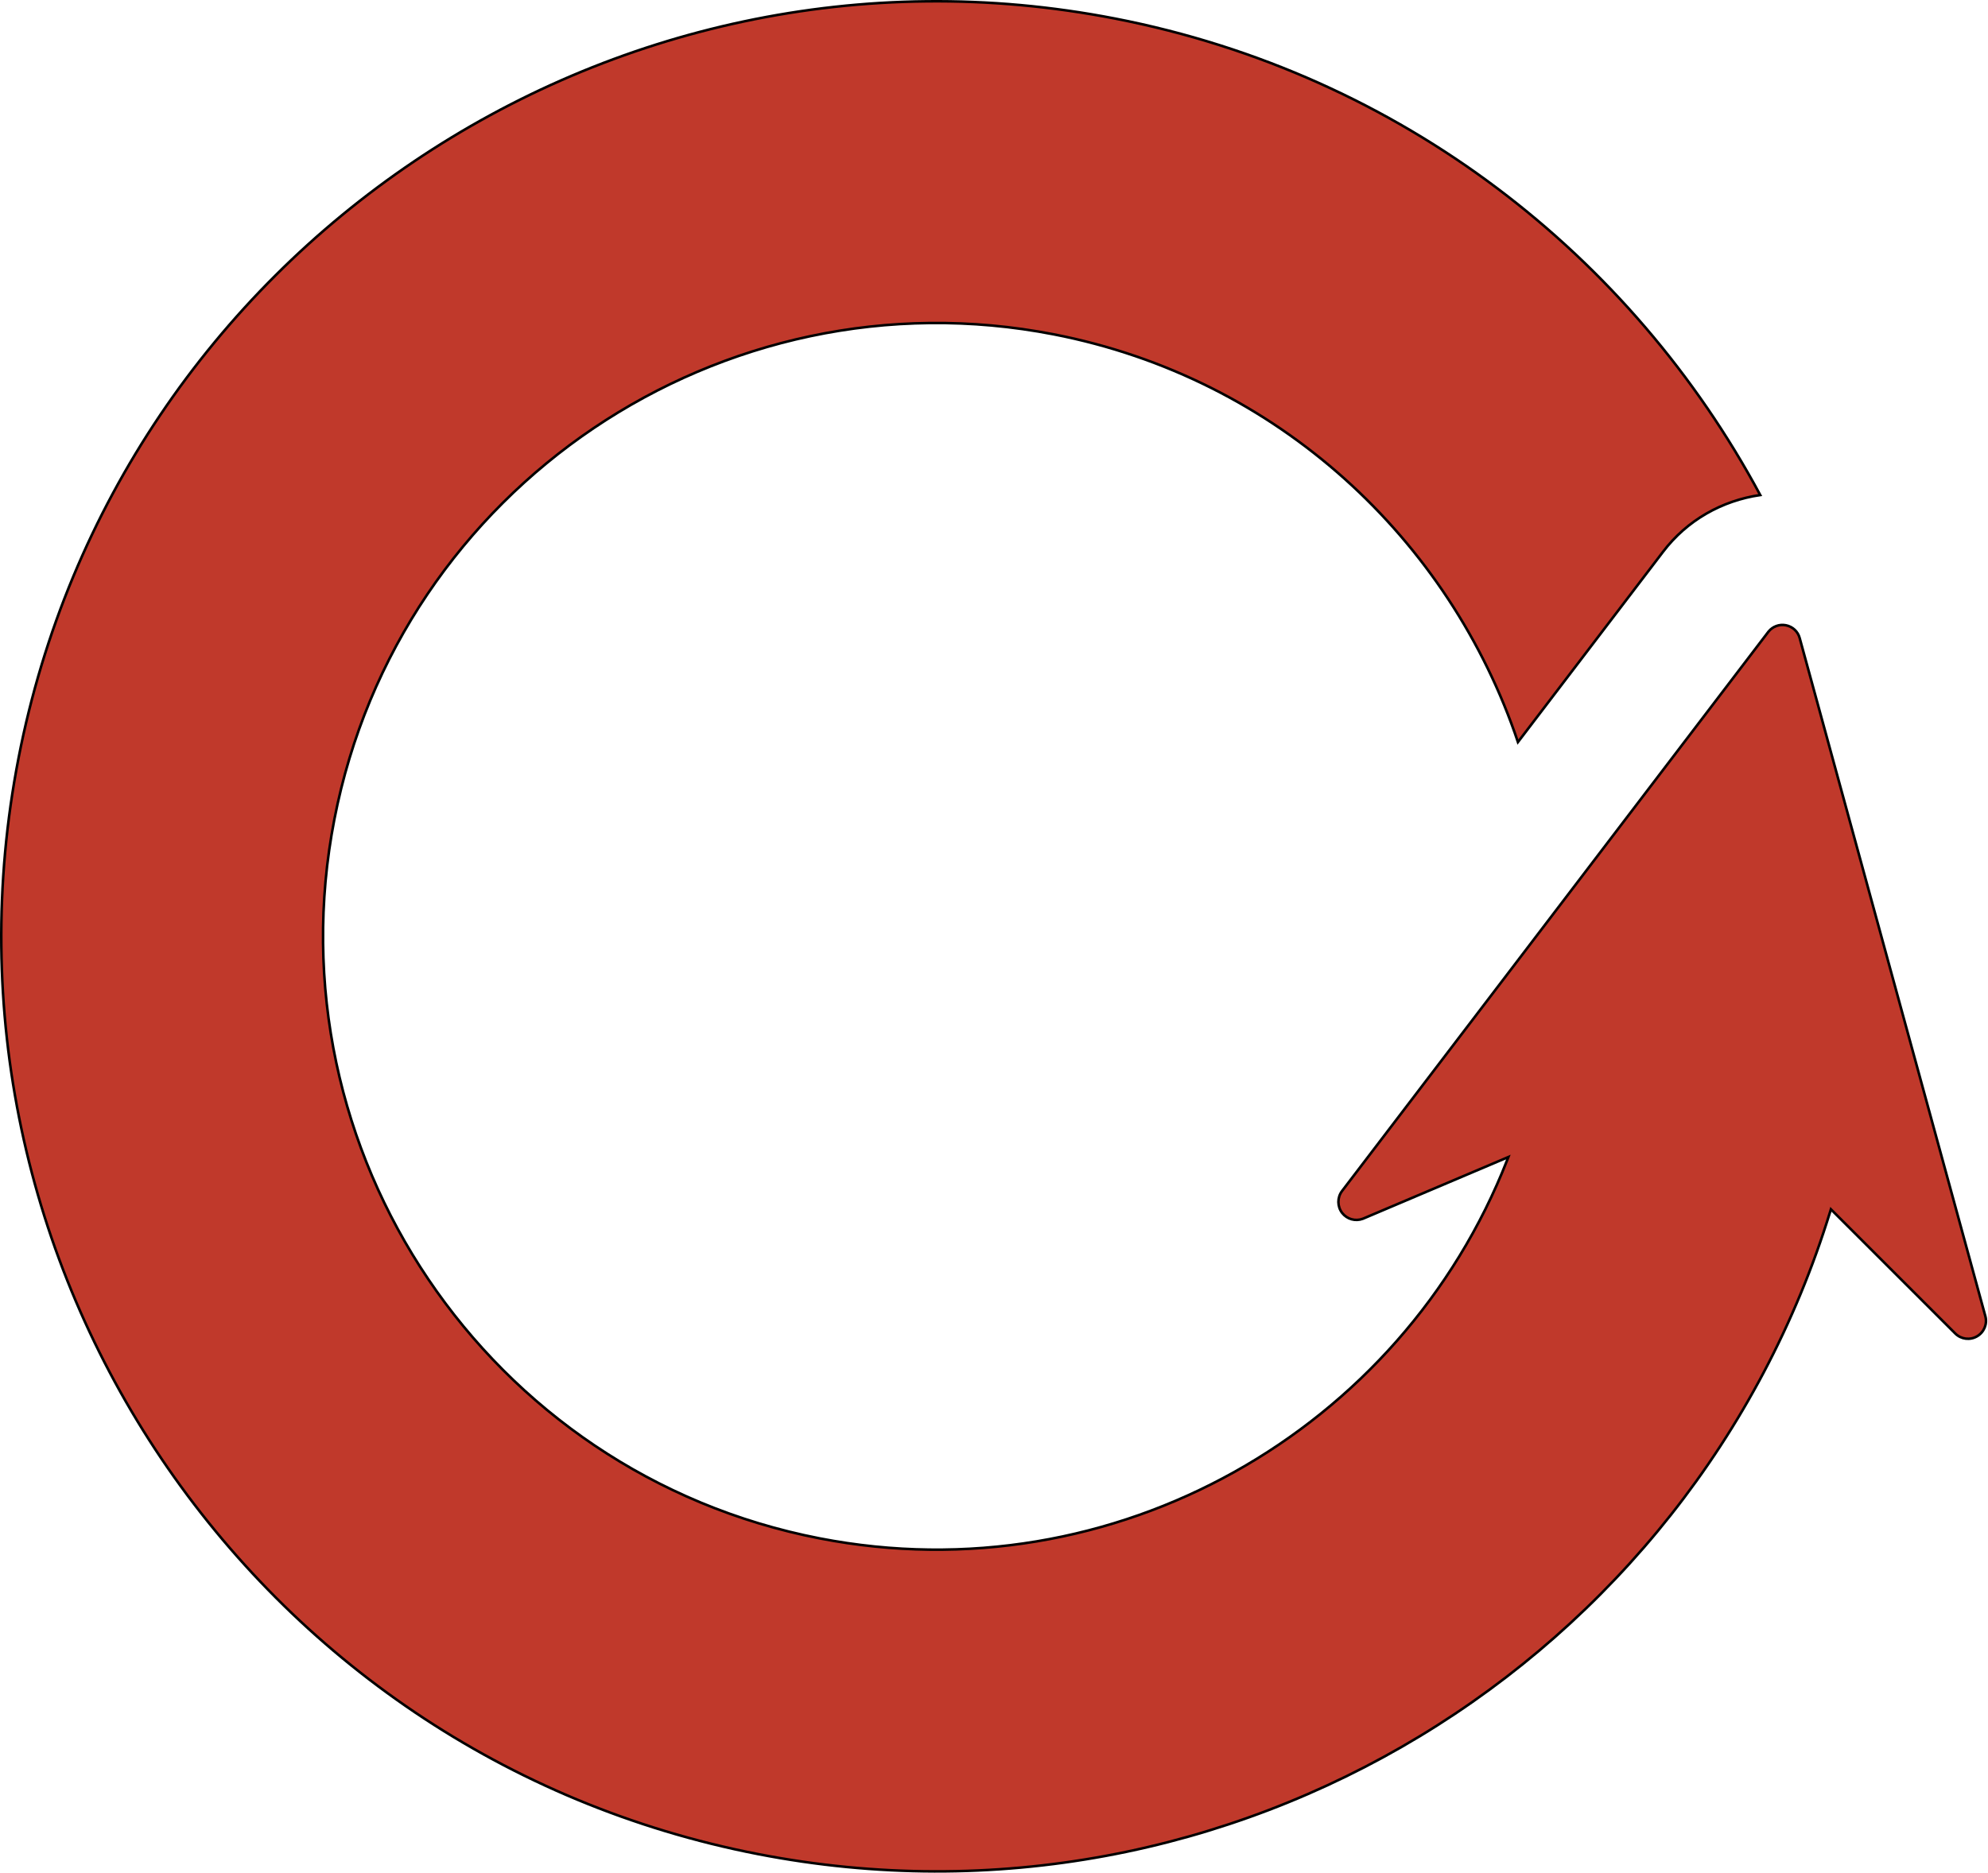
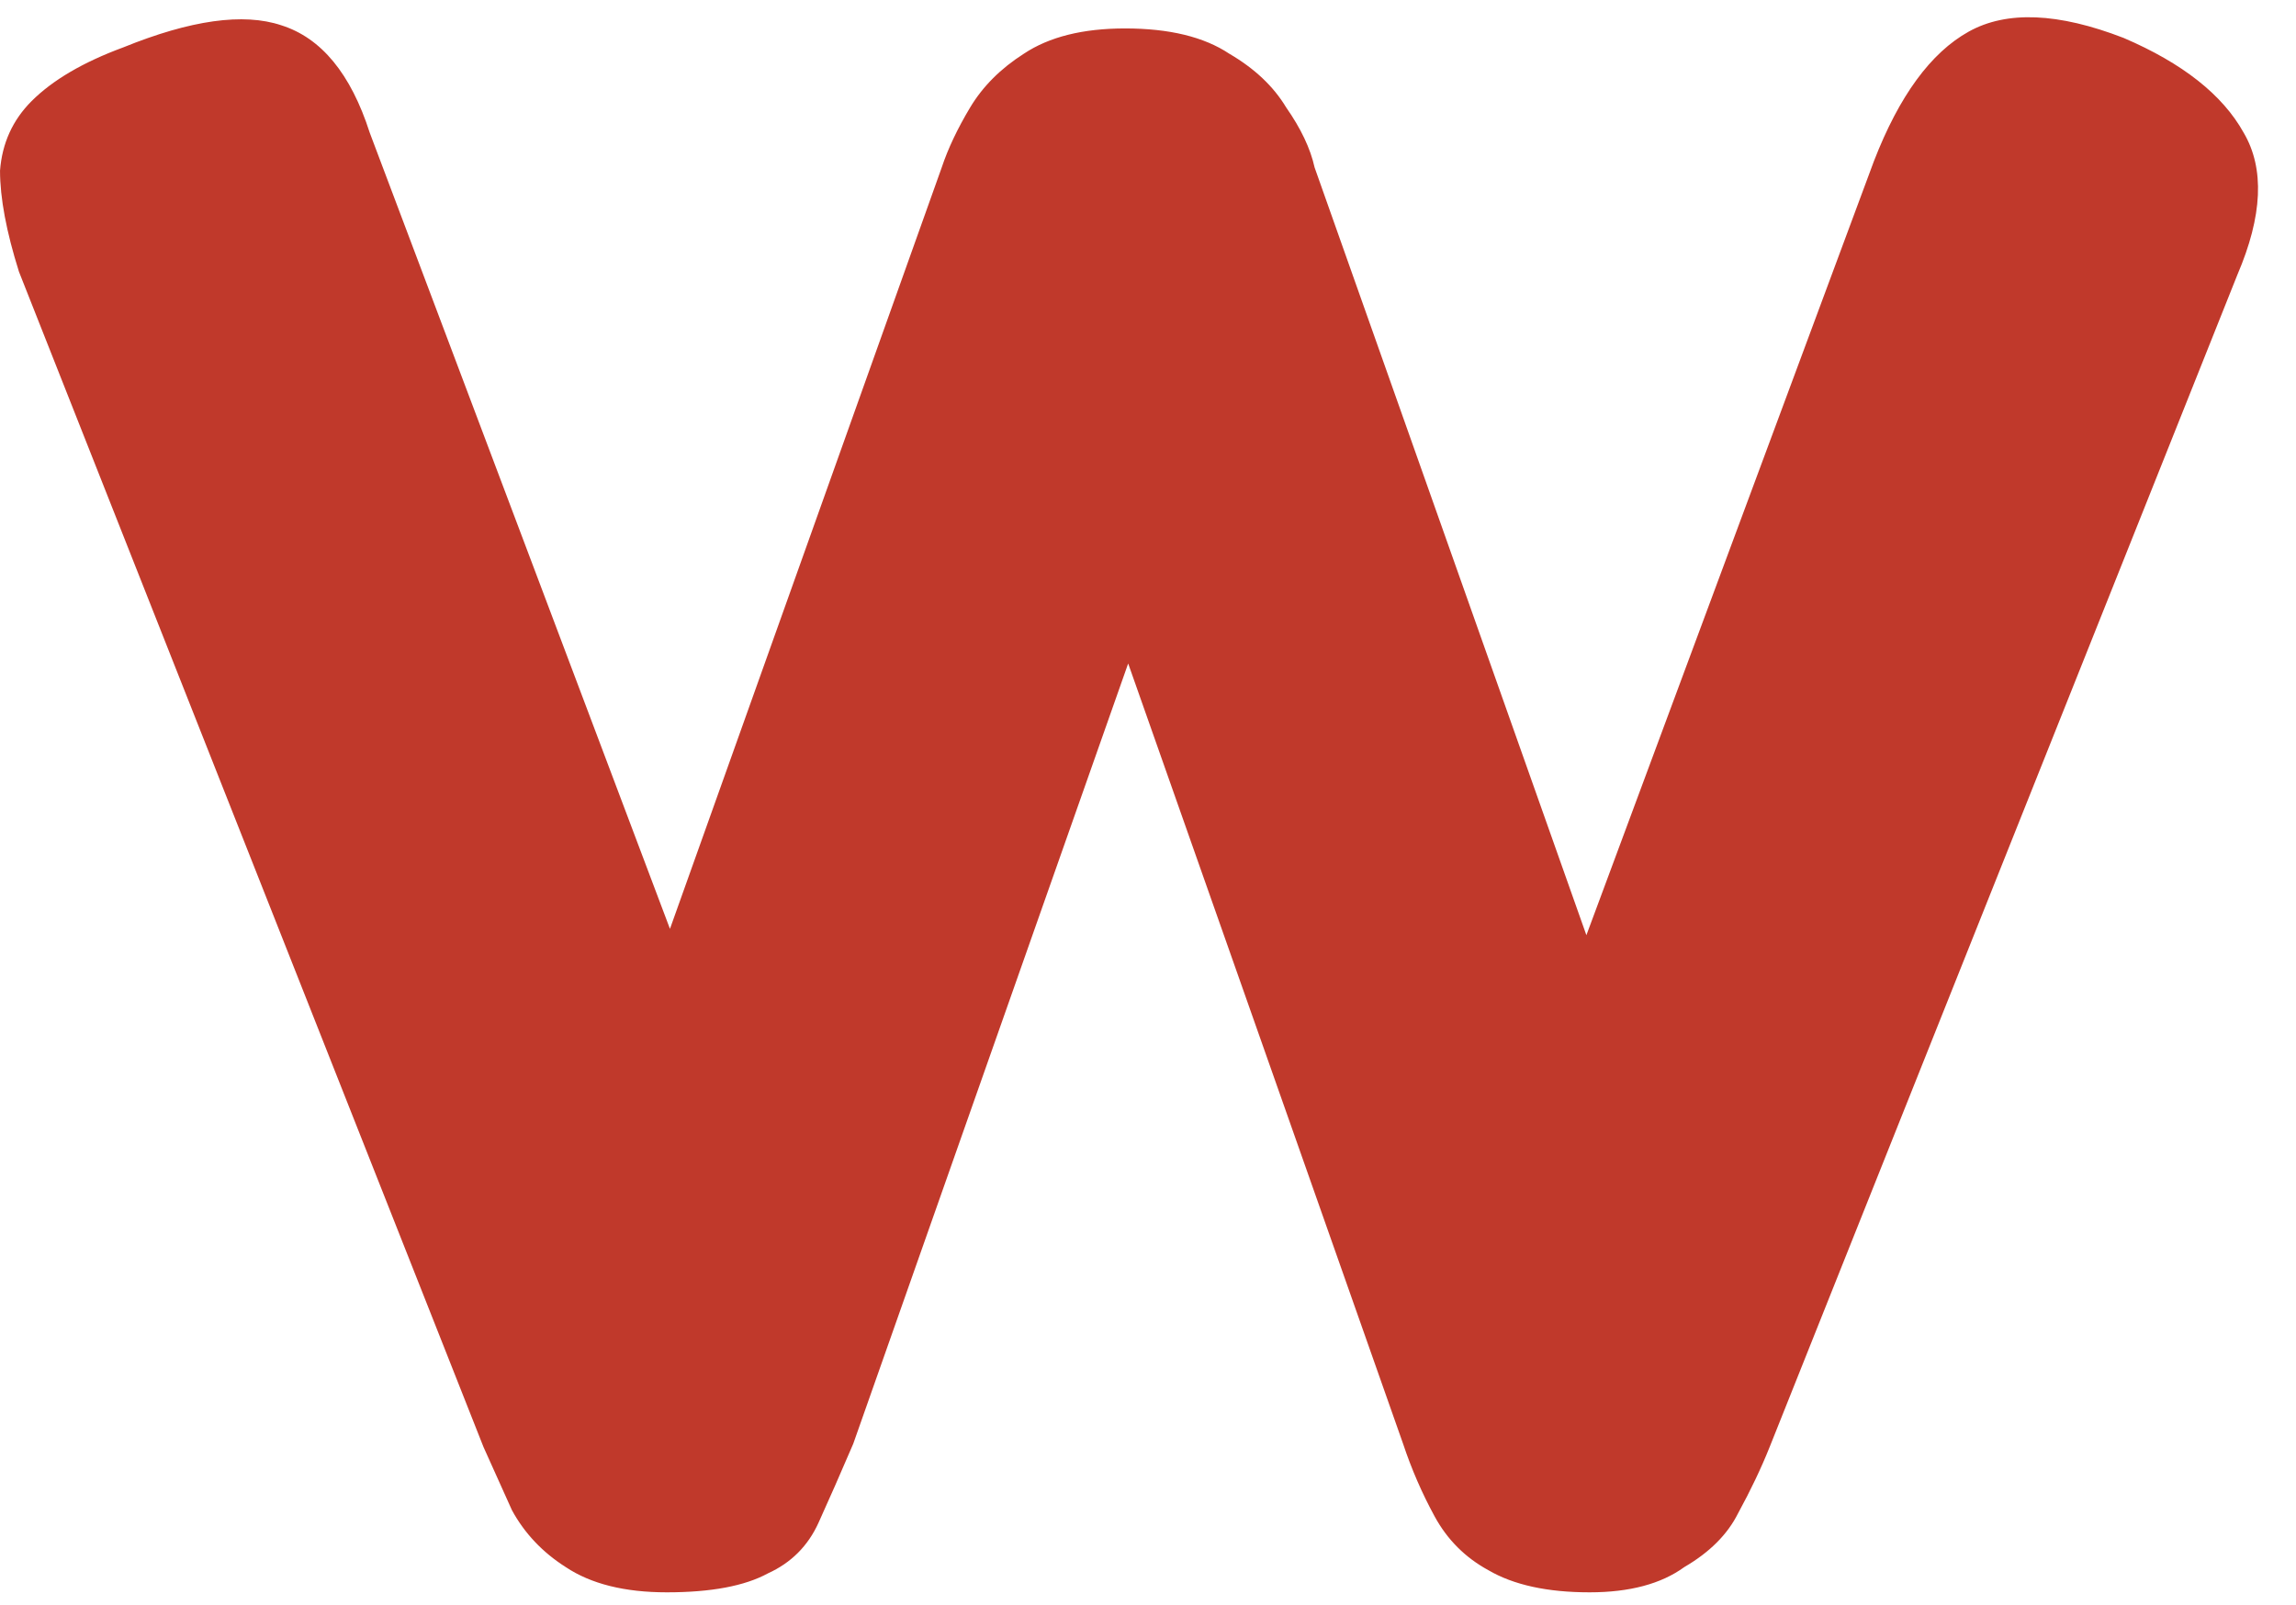
- <svg xmlns="http://www.w3.org/2000/svg" width="779" height="734" viewBox="0 0 779 734" fill="none">
-   <path d="M436.929 7.274C238.552 -31.286 45.829 98.718 7.275 297.07C-31.283 495.434 98.707 688.166 297.084 726.727C482.529 762.774 662.934 651.462 717.198 474.777L717.442 473.983L718.029 474.57L766.187 522.686C768.463 524.946 771.935 525.382 774.684 523.789L774.685 523.789C777.463 522.187 778.816 518.927 777.95 515.838L777.949 515.835C762.857 460.696 708.699 262.787 705.215 250.125L705.214 250.118C704.545 247.554 702.442 245.589 699.805 245.077C697.244 244.579 694.642 245.533 693.019 247.526L692.865 247.722L692.864 247.724C525.113 467.849 640.276 316.766 525.866 466.835C523.953 469.386 523.99 472.918 525.939 475.439C527.855 477.874 531.094 478.789 533.98 477.713L534.258 477.603L589.962 453.97L591.055 453.506L590.623 454.613C549.189 560.564 436.711 625.427 321.139 602.962C191.021 577.669 105.731 451.252 131.025 321.122C156.317 191.005 282.753 105.746 412.872 131.039C500.796 148.129 568.115 211.47 594.805 290.86L651.64 216.303L651.639 216.303C661.109 203.819 674.844 196.206 689.749 194.029C639.439 100.367 549.18 29.093 436.929 7.274Z" fill="#C0392B" stroke="black" />
+ <svg xmlns="http://www.w3.org/2000/svg" width="93" height="65" viewBox="0 0 93 65" fill="none">
+   <path d="M27.009 64.512C25.302 64.512 23.936 64.171 22.913 63.488C21.974 62.891 21.248 62.123 20.736 61.184C20.31 60.246 19.926 59.392 19.584 58.624L0.768 11.008C0.257 9.387 0.001 8.022 0.001 6.912C0.086 5.803 0.512 4.864 1.28 4.096C2.134 3.243 3.371 2.518 4.992 1.92C7.723 0.811 9.857 0.512 11.393 1.024C13.014 1.536 14.209 2.987 14.976 5.376L27.137 37.632L38.145 6.784C38.401 6.016 38.785 5.206 39.297 4.352C39.809 3.499 40.534 2.774 41.472 2.176C42.496 1.494 43.862 1.152 45.569 1.152C47.361 1.152 48.769 1.494 49.792 2.176C50.816 2.774 51.584 3.499 52.096 4.352C52.694 5.206 53.078 6.016 53.248 6.784L64.257 37.888L75.904 6.528C76.928 3.883 78.209 2.134 79.745 1.28C81.281 0.427 83.371 0.512 86.016 1.536C88.406 2.56 90.027 3.84 90.88 5.376C91.734 6.827 91.648 8.747 90.624 11.136L71.68 58.624C71.339 59.478 70.912 60.374 70.4 61.312C69.974 62.166 69.249 62.891 68.225 63.488C67.286 64.171 66.006 64.512 64.385 64.512C62.678 64.512 61.312 64.214 60.288 63.616C59.35 63.104 58.624 62.379 58.112 61.44C57.6 60.502 57.174 59.52 56.833 58.496L45.697 26.88L34.56 58.496C34.048 59.691 33.579 60.758 33.153 61.696C32.726 62.635 32.043 63.318 31.105 63.744C30.166 64.256 28.8 64.512 27.009 64.512Z" fill="#C0392B" />
</svg>
